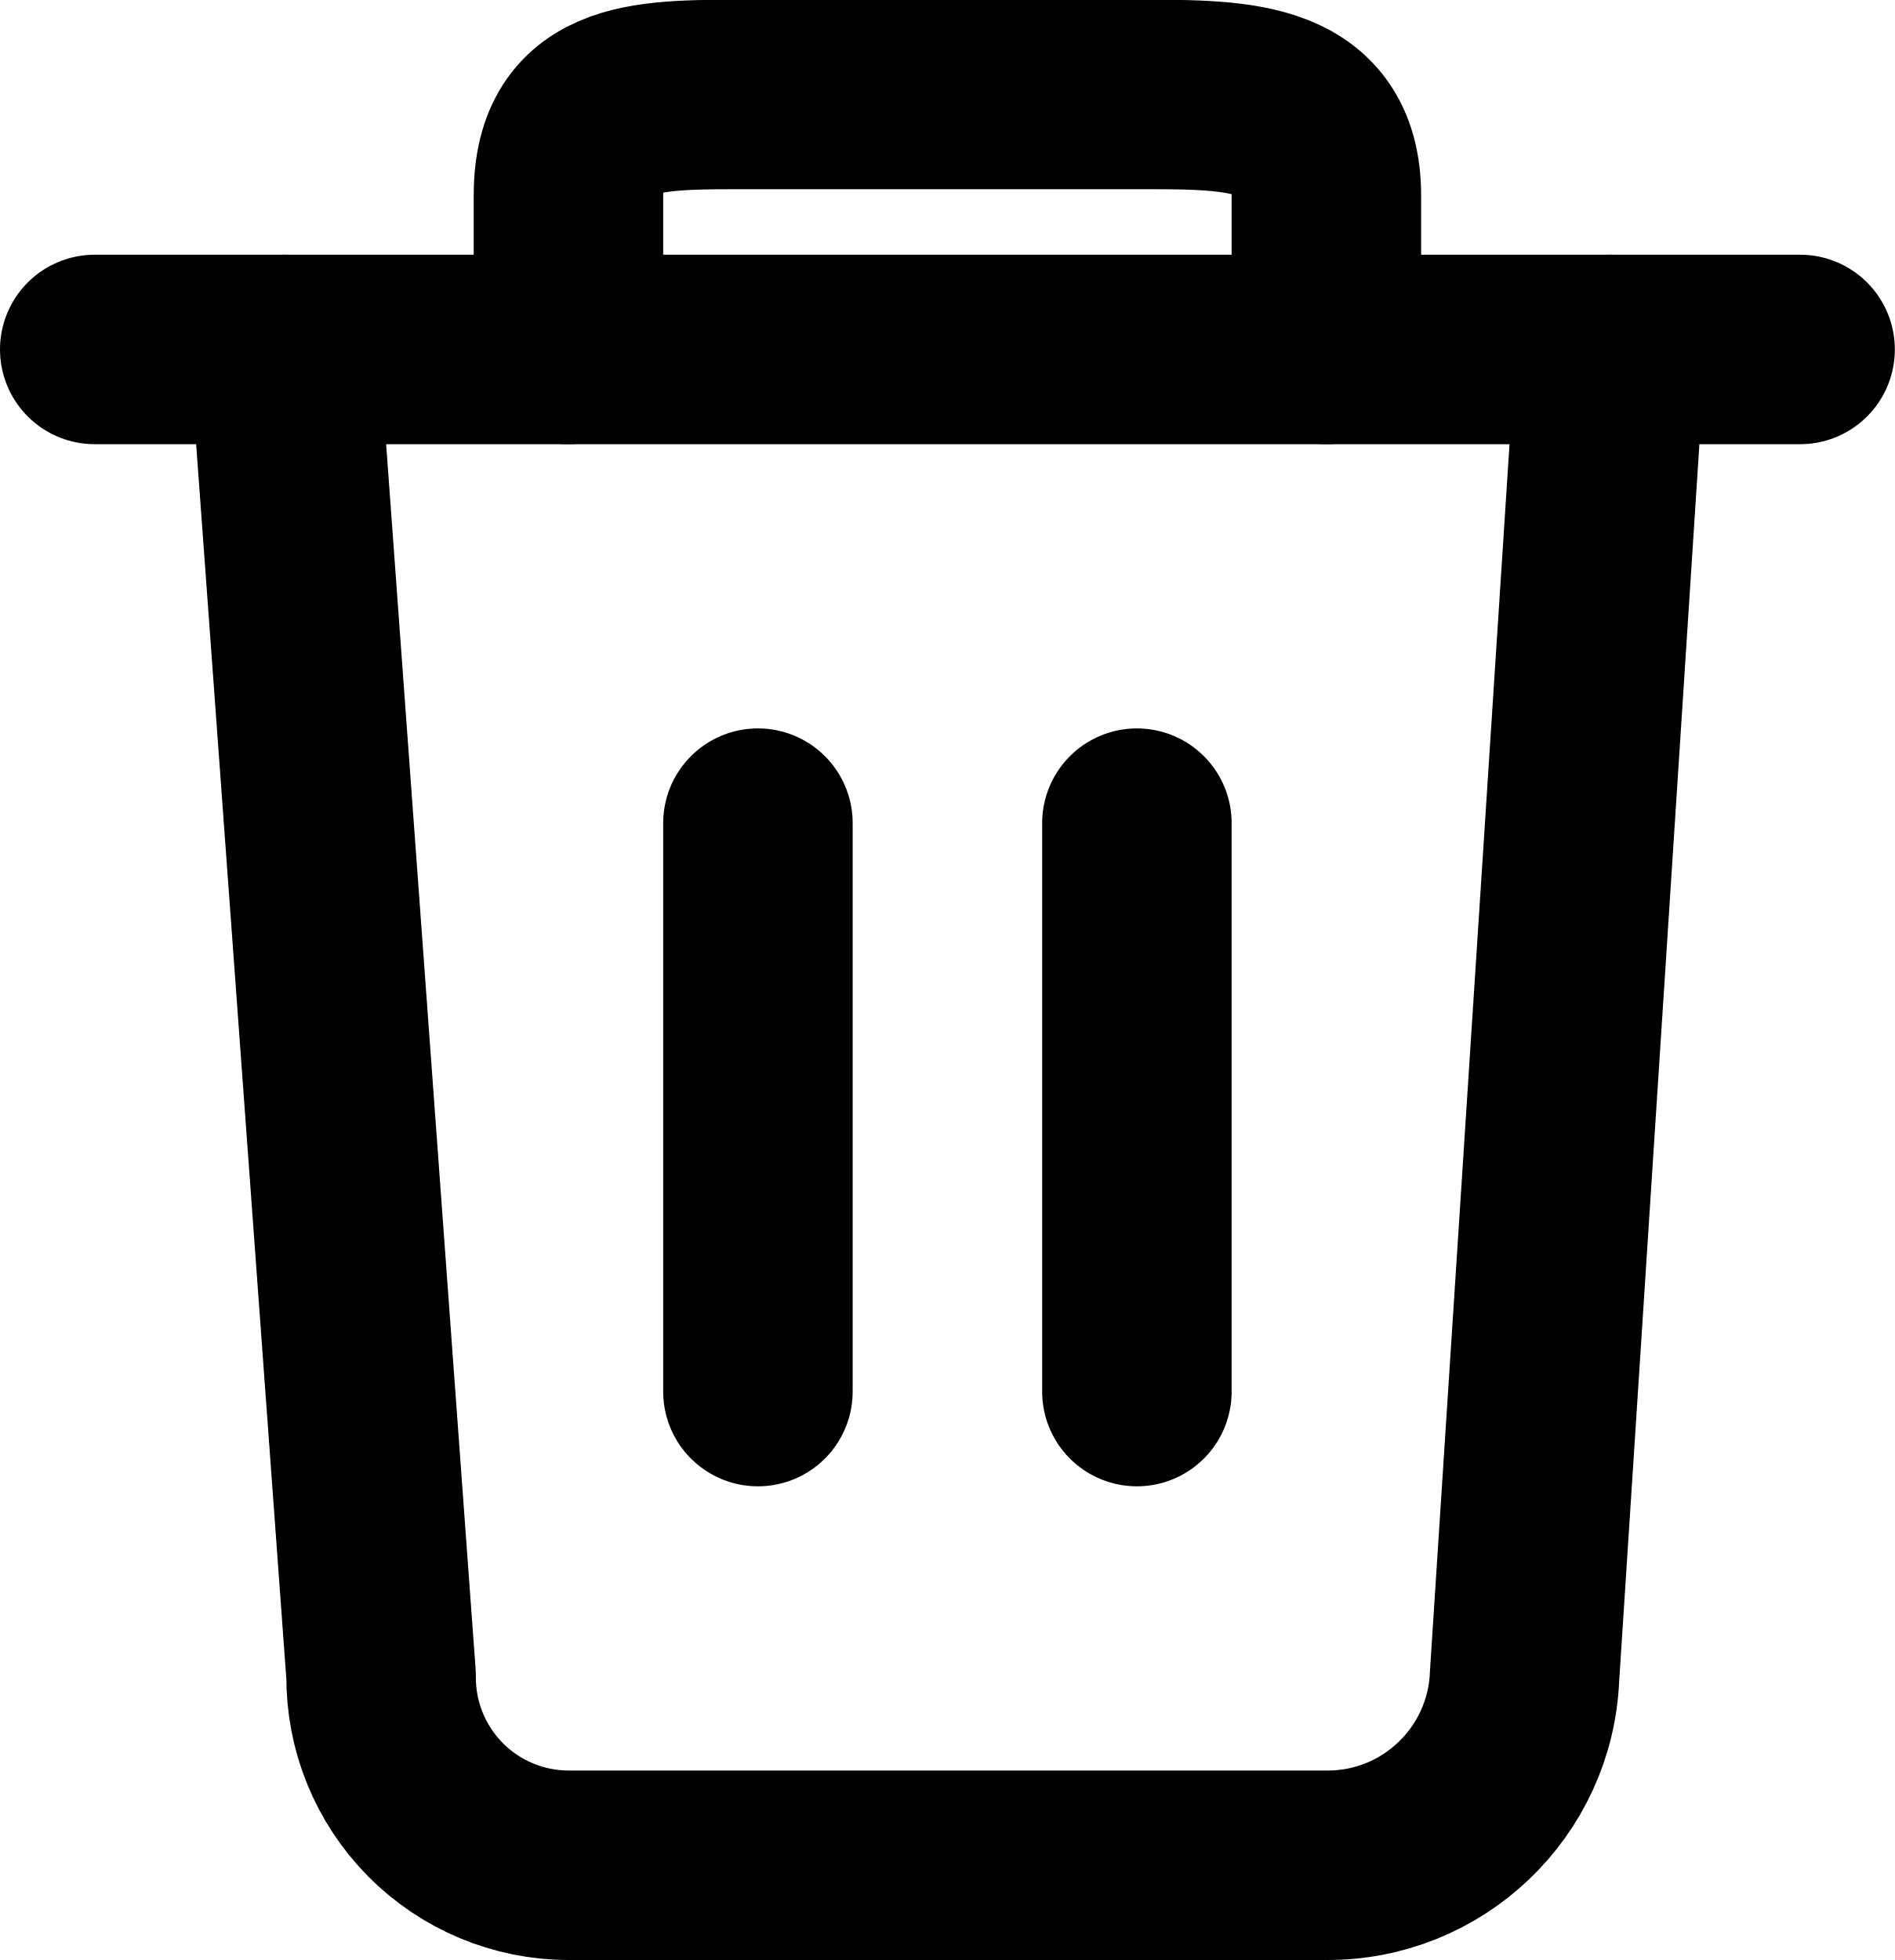
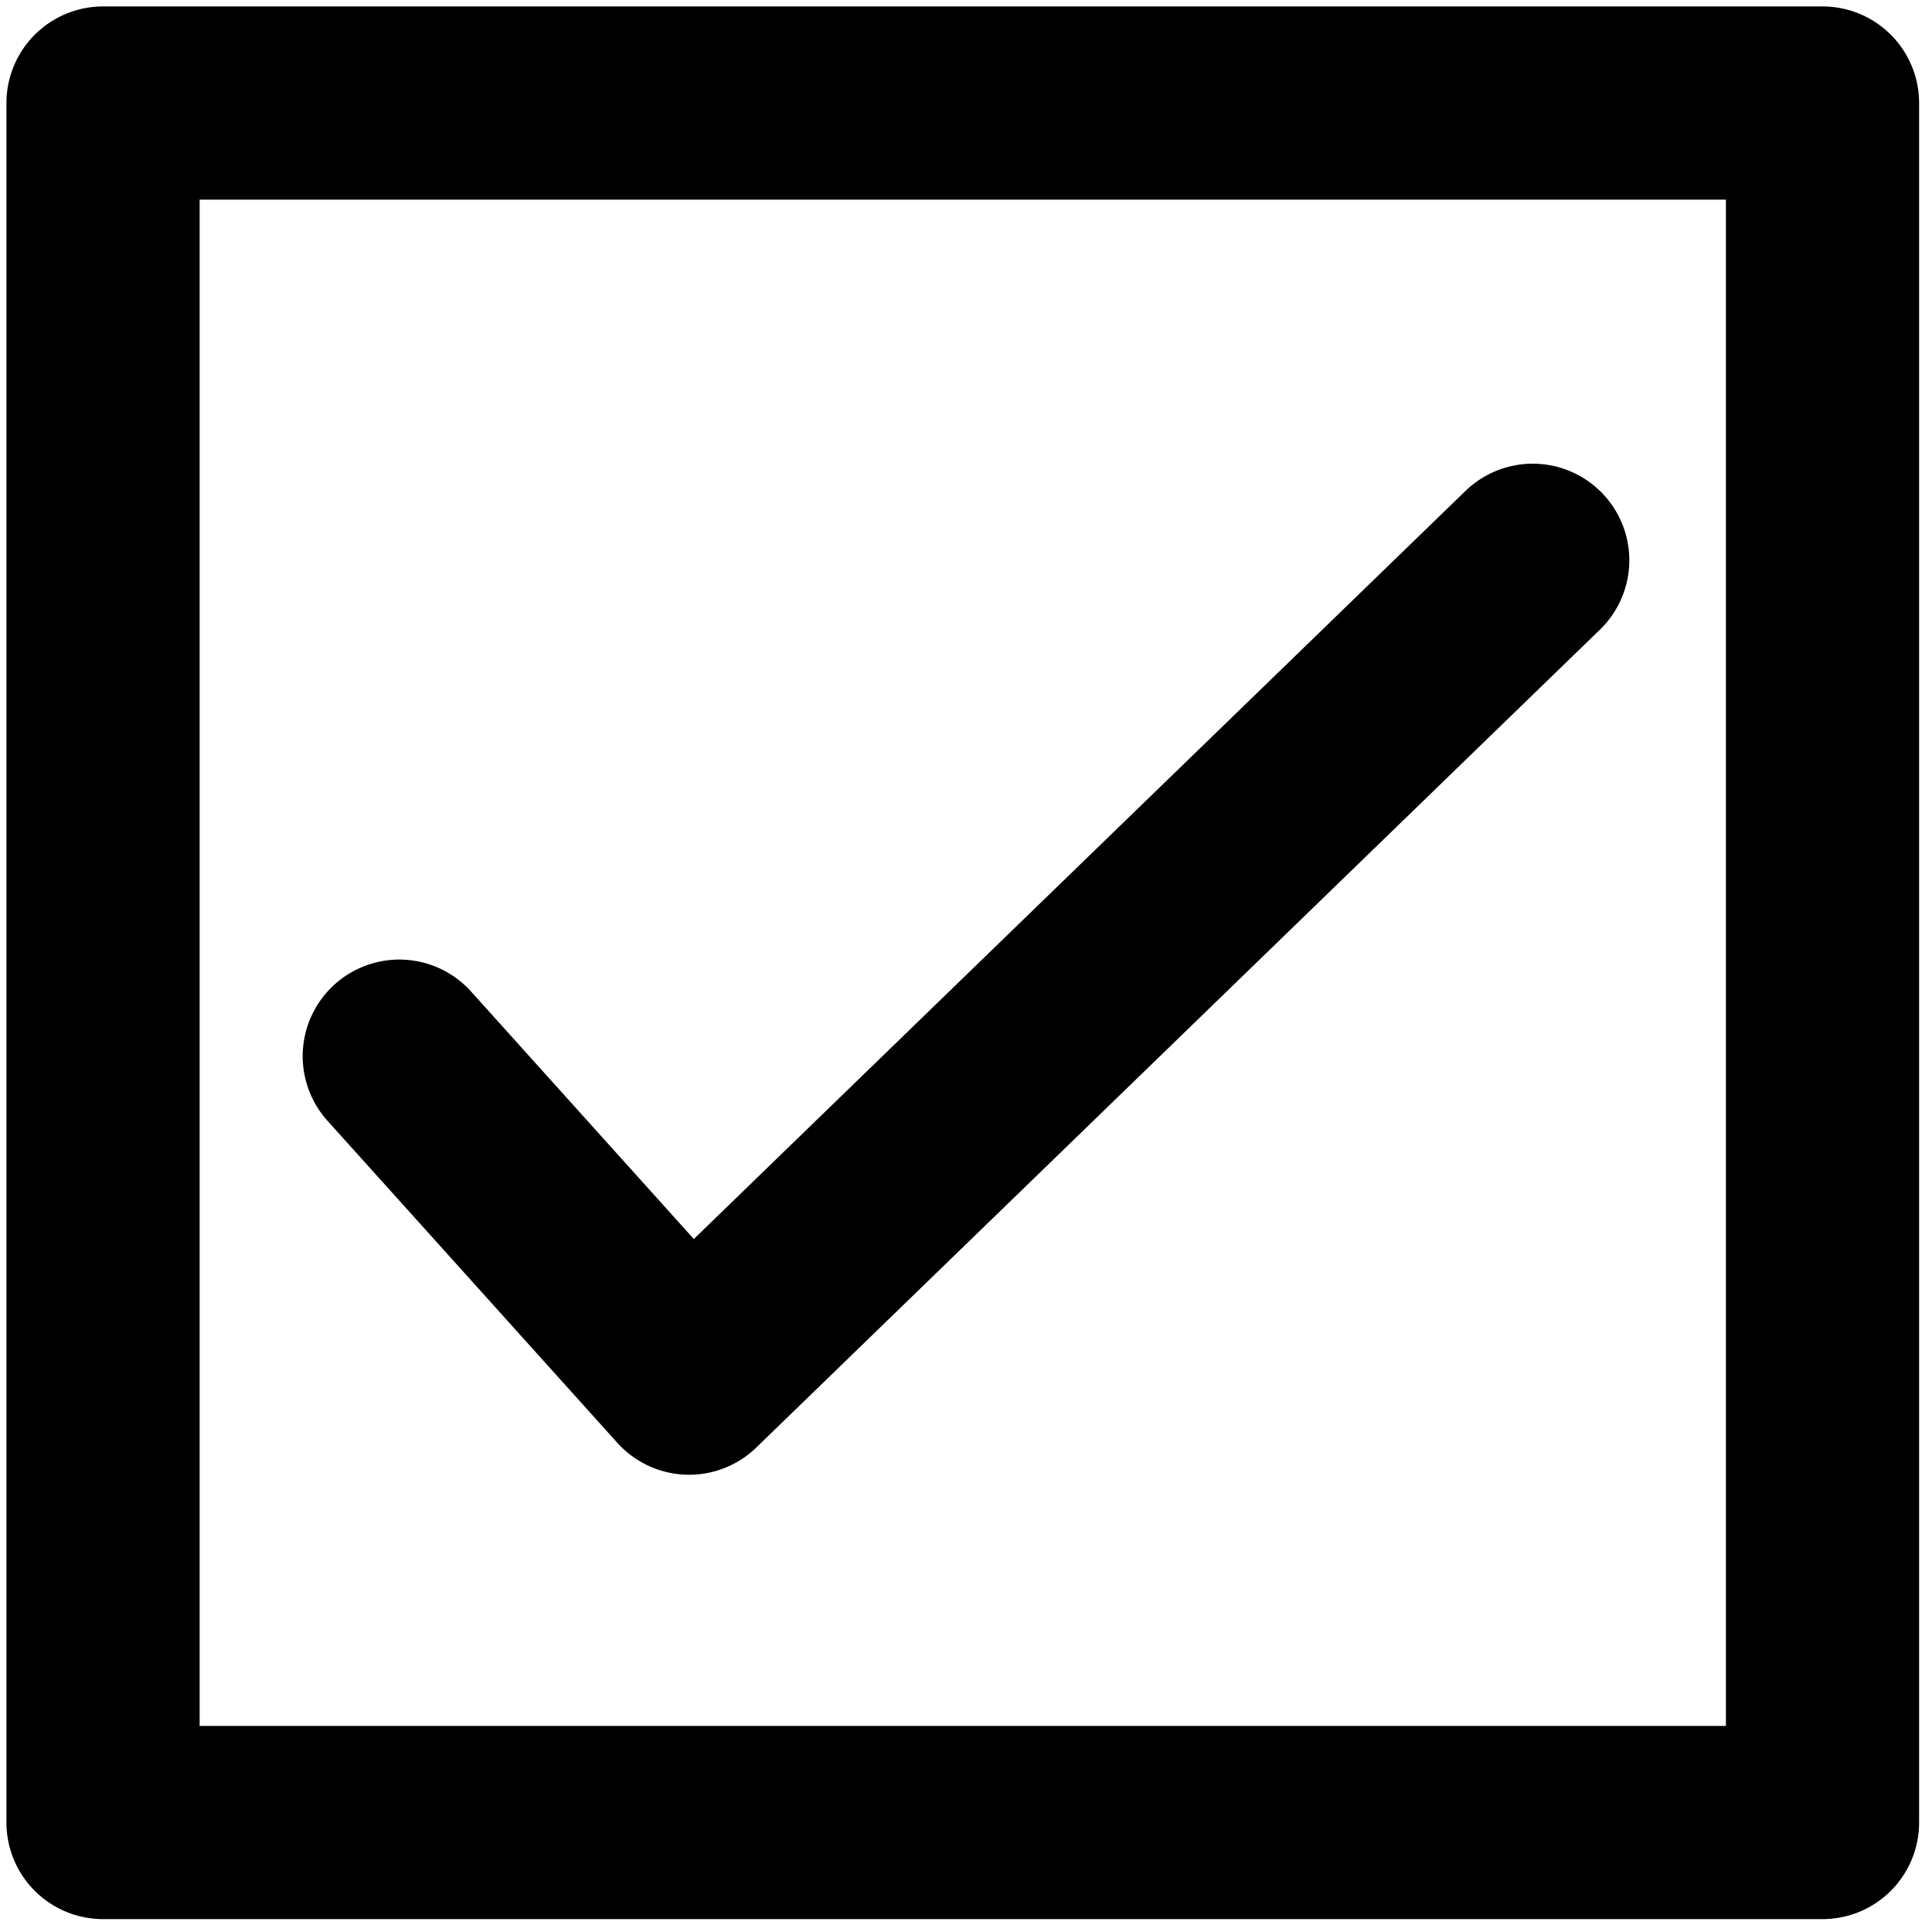
- <svg xmlns="http://www.w3.org/2000/svg" width="30" height="31.033" viewBox="0 0 30 31.033">
-   <g id="Icon_feather-trash-2" data-name="Icon feather-trash-2" transform="translate(-3 -3.467)">
-     <path id="Path_3" data-name="Path 3" d="M4.5,9h27" fill="none" stroke="#000" stroke-linecap="round" stroke-linejoin="round" stroke-width="3" />
-     <path id="Path_4" data-name="Path 4" d="M28.5,9,27.138,30A3.121,3.121,0,0,1,24,33H12a2.971,2.971,0,0,1-2.966-3L7.5,9M12,9V6.563c0-1.657,1.29-1.6,2.947-1.6h5.914c1.657,0,3.139-.061,3.139,1.6V9" fill="none" stroke="#000" stroke-linecap="round" stroke-linejoin="round" stroke-width="3" />
-     <path id="Path_5" data-name="Path 5" d="M15,16.5v9" fill="none" stroke="#000" stroke-linecap="round" stroke-linejoin="round" stroke-width="3" />
-     <path id="Path_6" data-name="Path 6" d="M21,16.5v9" fill="none" stroke="#000" stroke-linecap="round" stroke-linejoin="round" stroke-width="3" />
-   </g>
+ <svg xmlns="http://www.w3.org/2000/svg" version="1.1" id="Layer_1" x="0px" y="0px" viewBox="0 0 30 30" style="enable-background:new 0 0 30 30;" xml:space="preserve">
+   <style type="text/css">
+ 	.st0{fill:none;stroke:#000000;stroke-width:3;stroke-linecap:round;stroke-linejoin:round;}
+ </style>
+   <rect x="1.6" y="1.6" class="st0" width="26.7" height="26.7" />
+   <polyline class="st0" points="23.8,8.7 10.7,21.4 6.2,16.4 " />
</svg>
